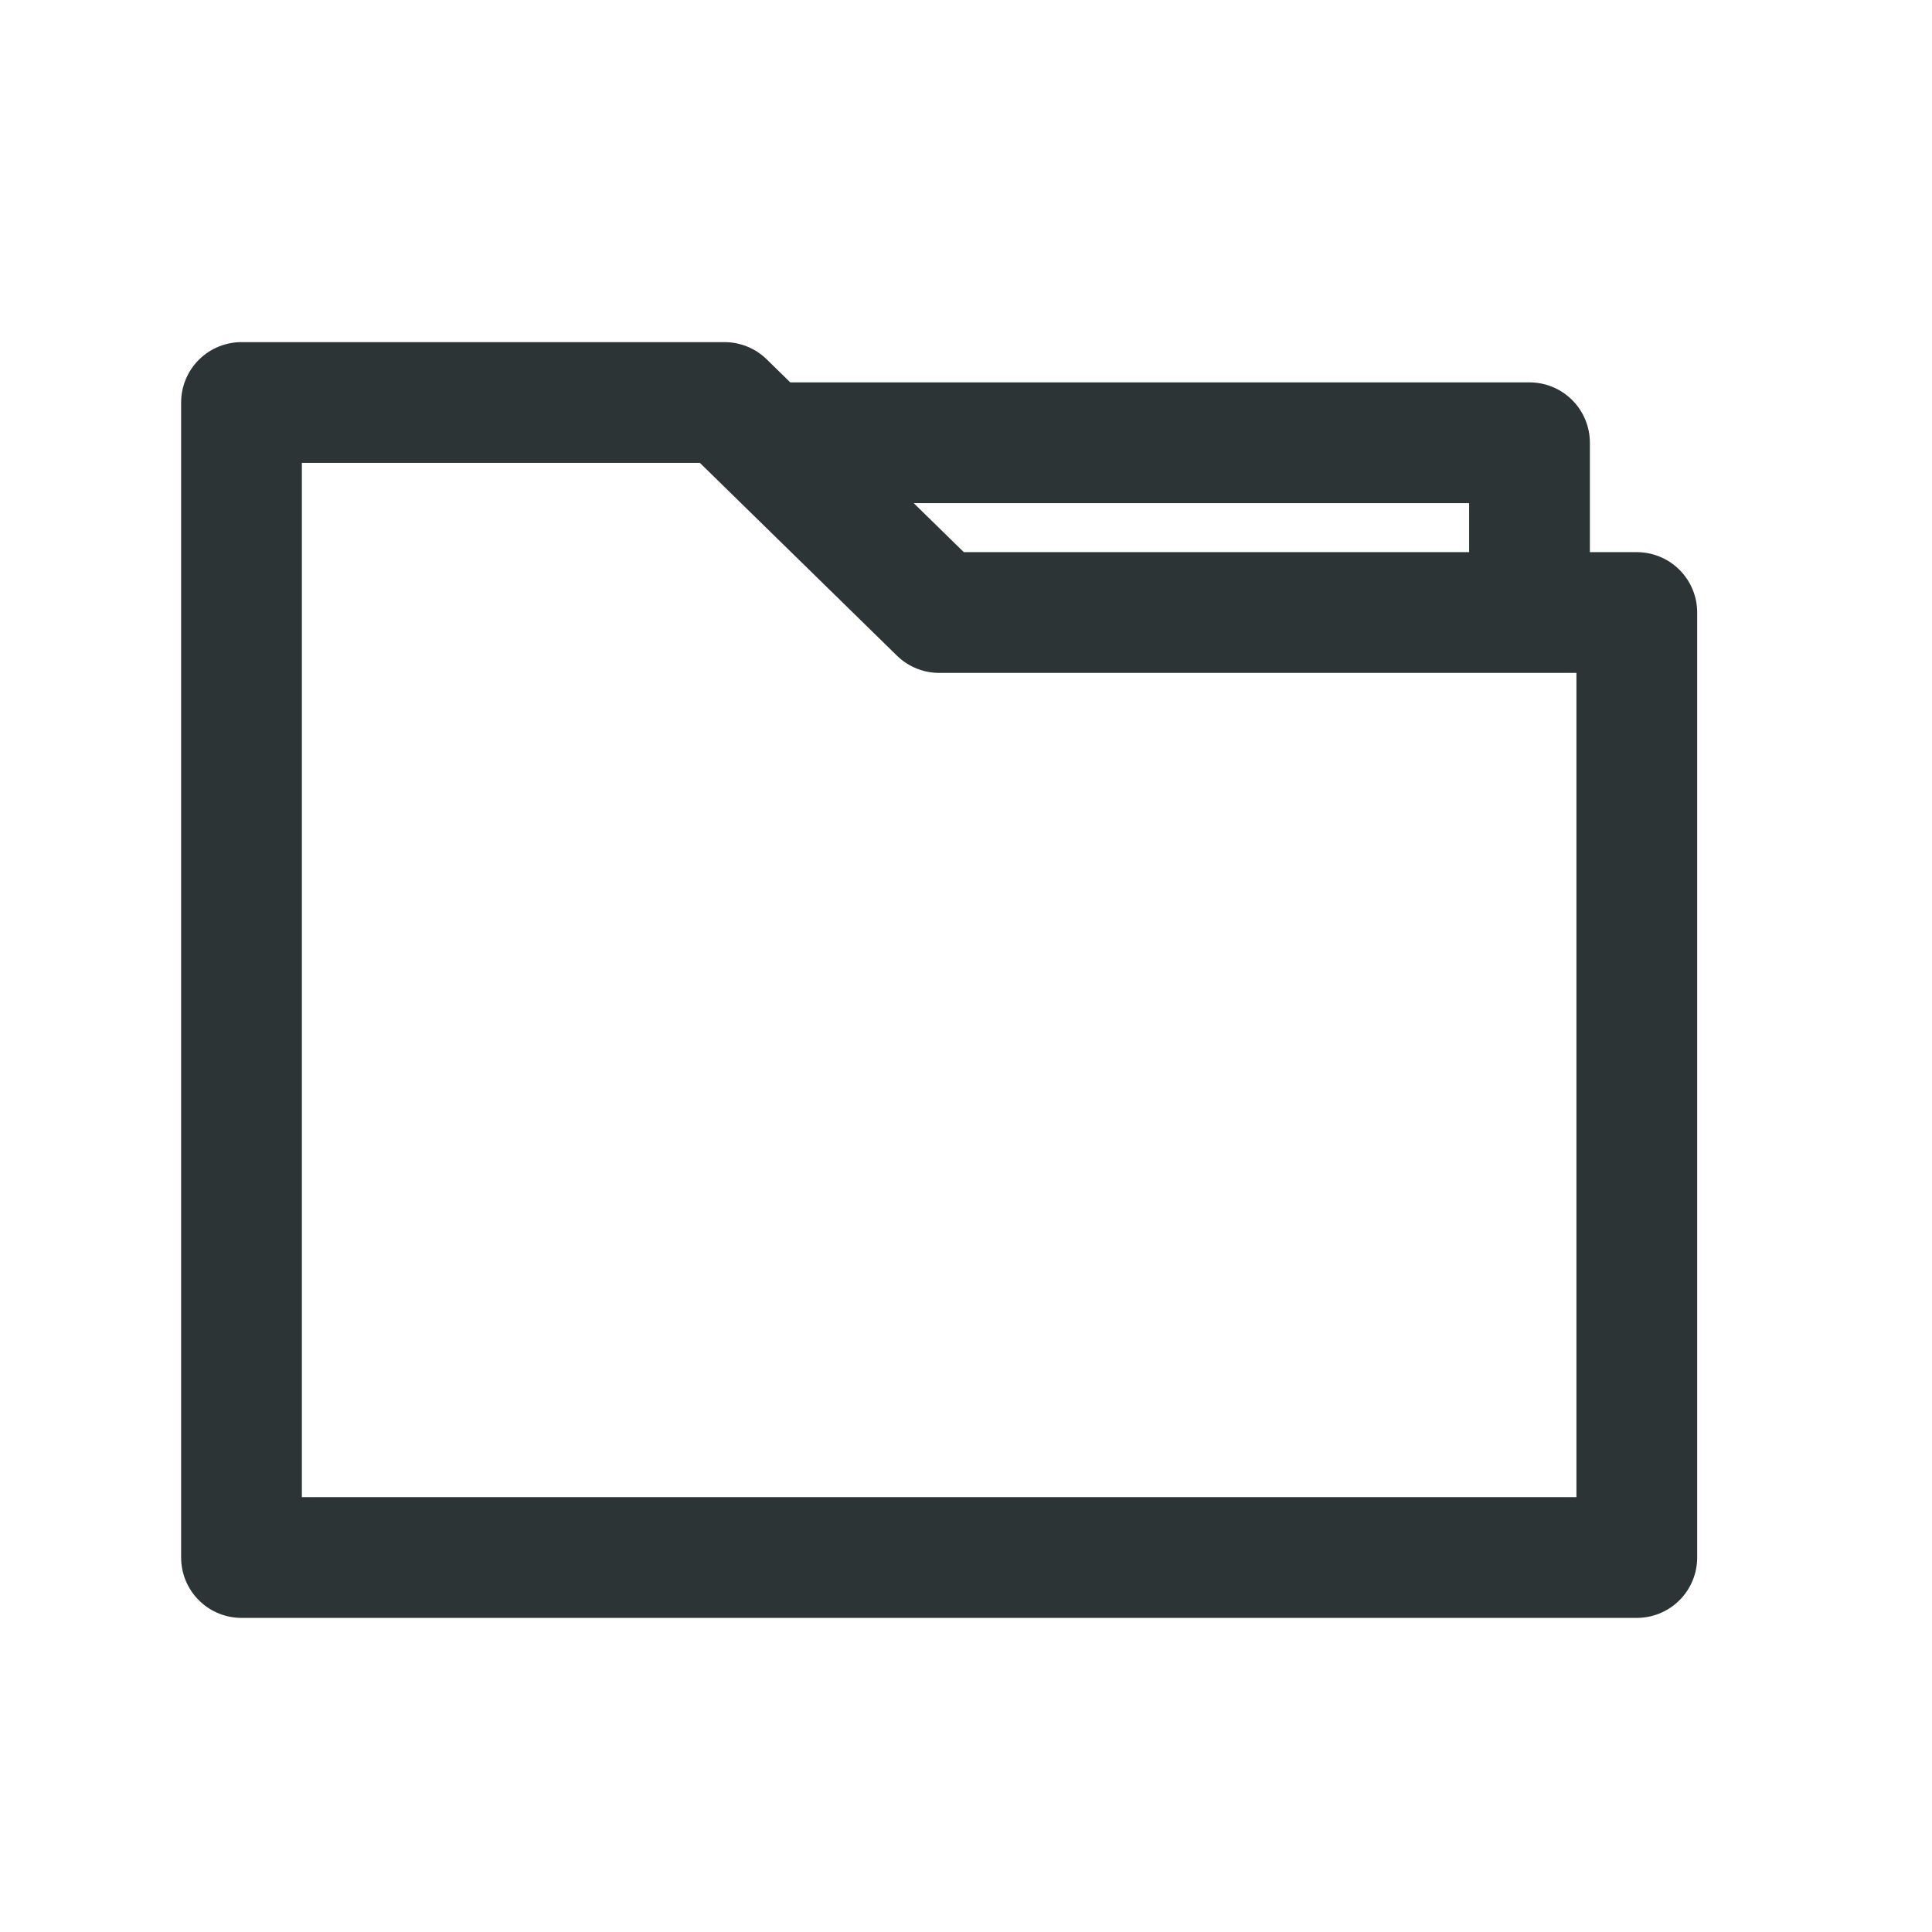
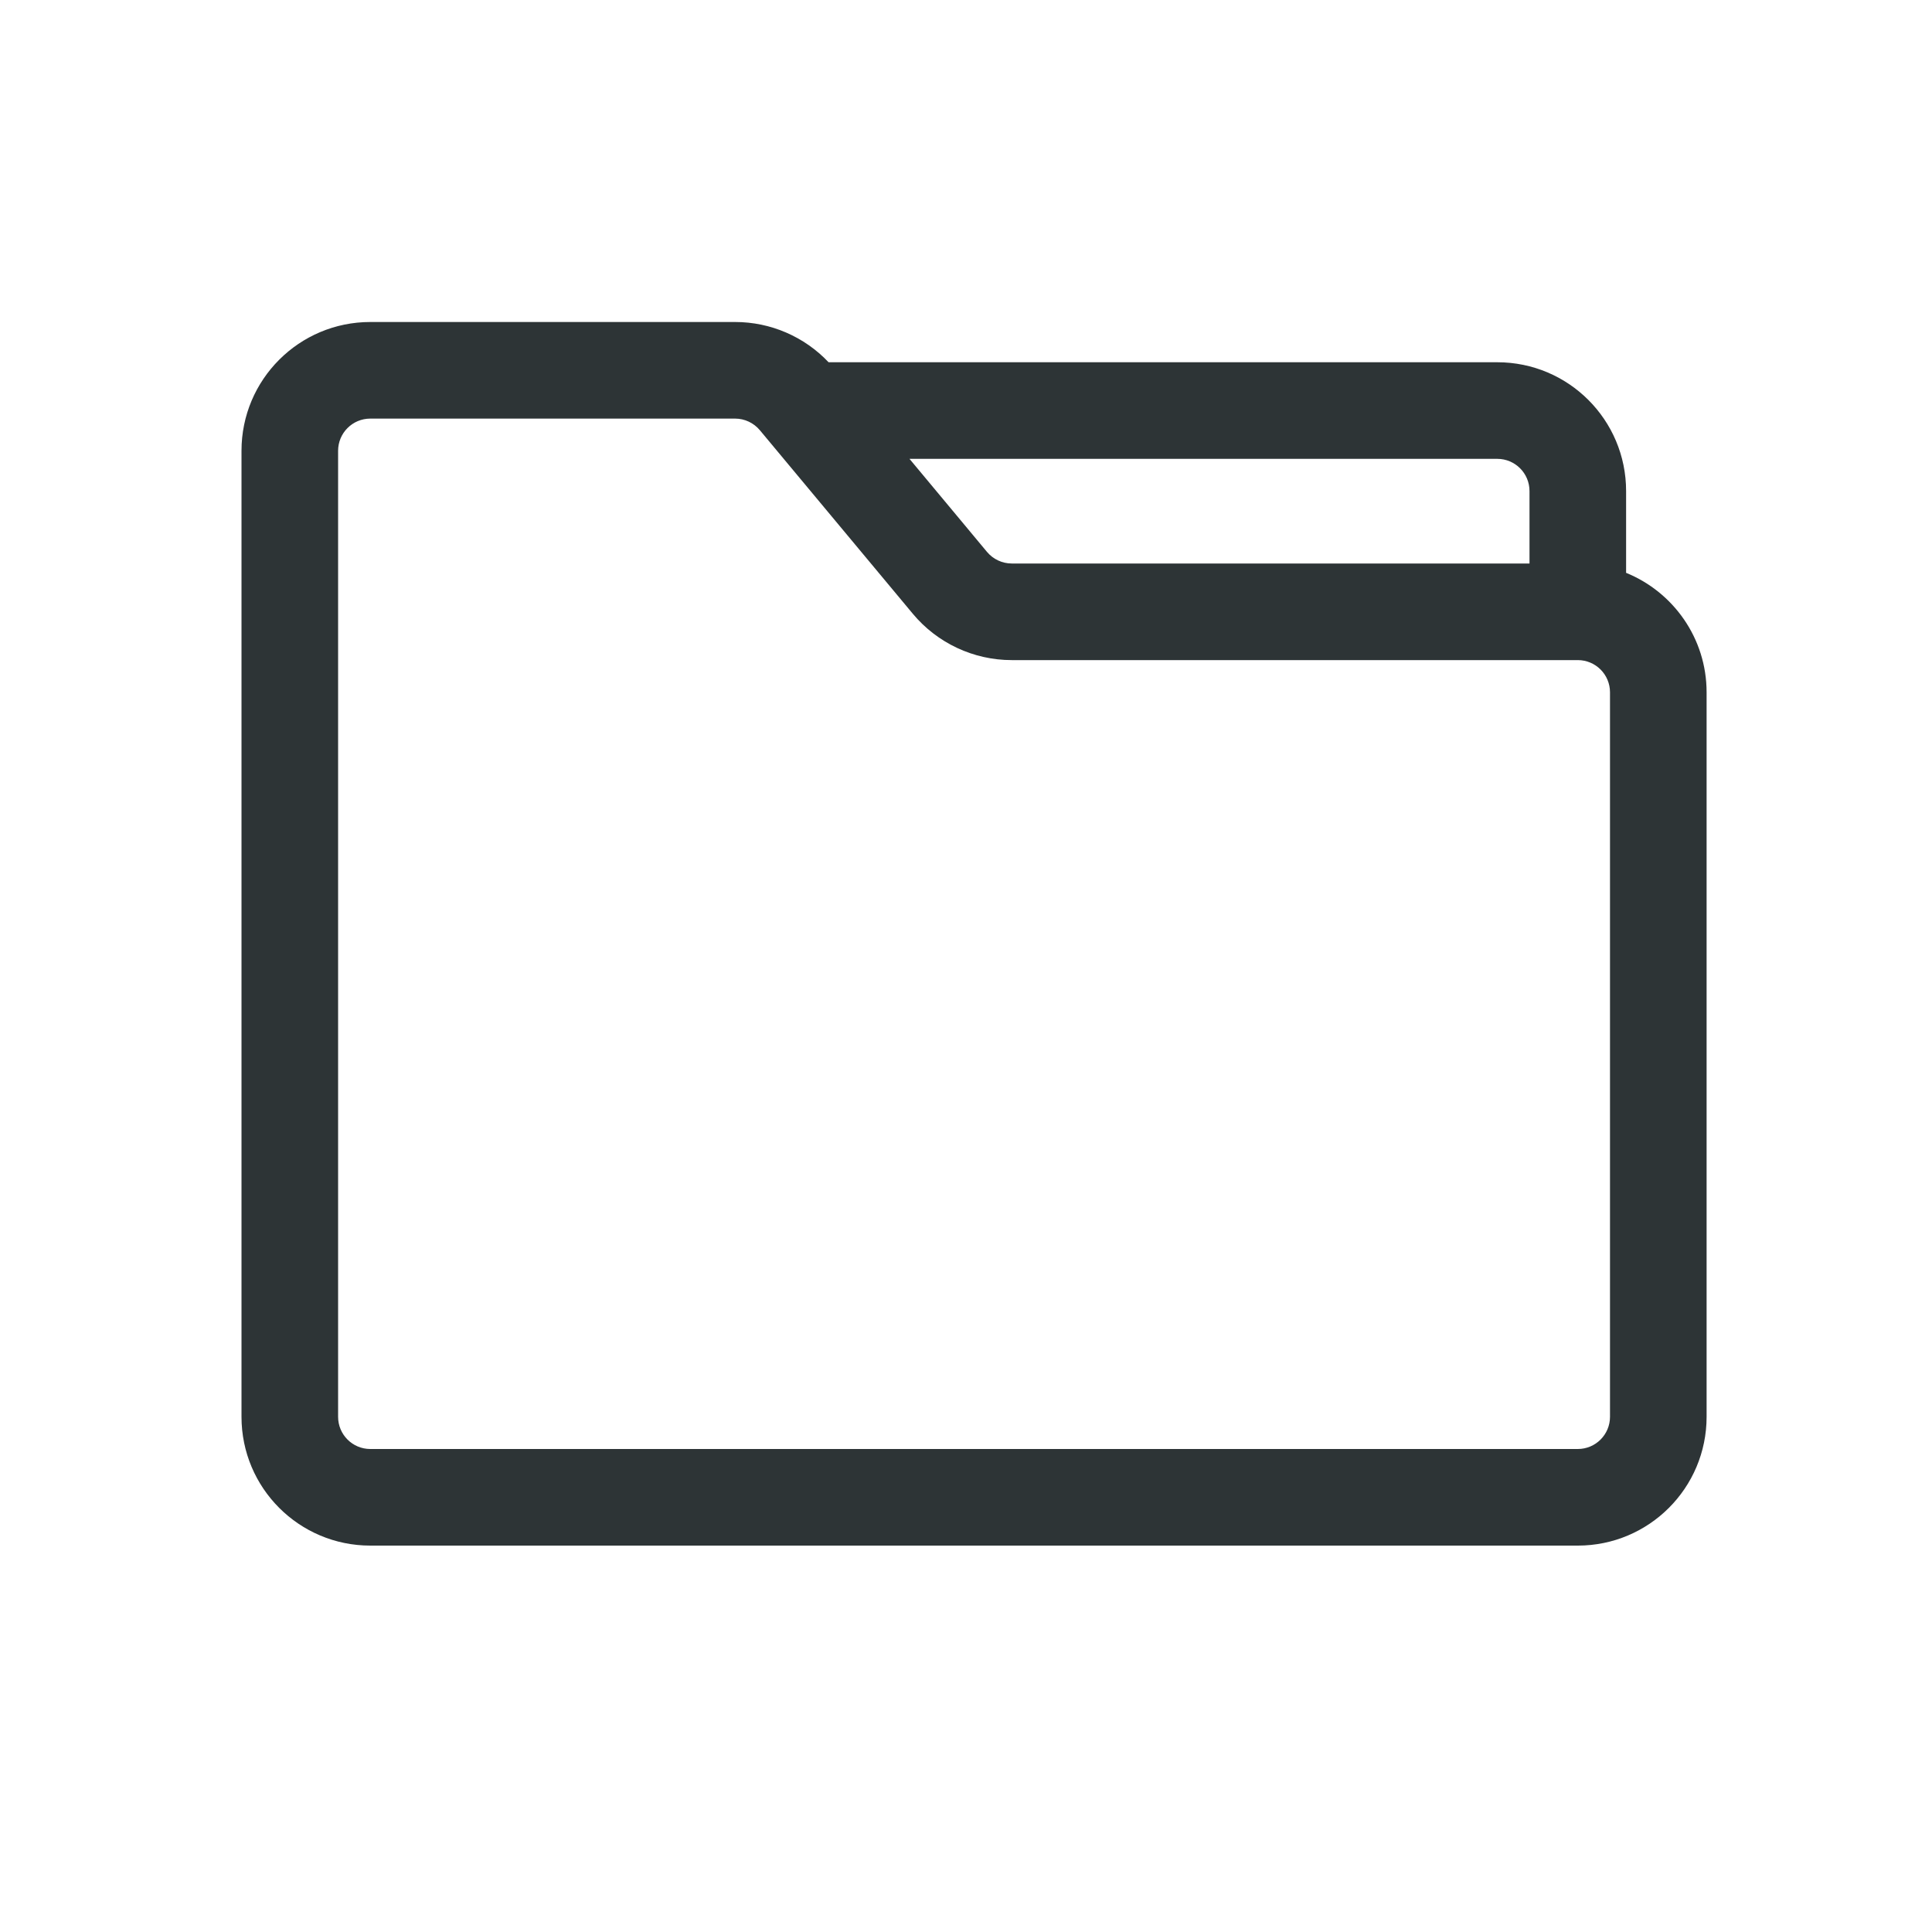
- <svg xmlns="http://www.w3.org/2000/svg" width="24" height="24" fill="none" viewBox="0 0 24 24">
-   <path d="M9.511 5.5H19v2.109m0 0h1.333v11.739H3V5h6l2.667 2.609H19z" stroke="#2d3436" stroke-width="1.5" stroke-linecap="round" stroke-linejoin="round" />
+ <svg xmlns="http://www.w3.org/2000/svg" width="24" height="24" viewBox="0 0 24 24" fill="none">
+   <path fill-rule="evenodd" clip-rule="evenodd" d="M4.6 5.2C4.379 5.2 4.2 5.379 4.2 5.6V17.6C4.2 17.821 4.379 18 4.6 18H19.6C19.821 18 20 17.821 20 17.6V8.6C20 8.379 19.821 8.2 19.6 8.2H12.568C12.094 8.2 11.643 7.989 11.339 7.624L9.439 5.344C9.363 5.253 9.25 5.2 9.132 5.2H4.6ZM3 5.6C3 4.716 3.716 4 4.6 4H9.132C9.573 4 9.992 4.182 10.293 4.5H18.6C19.484 4.5 20.2 5.216 20.2 6.1V7.116C20.786 7.354 21.2 7.929 21.2 8.6V17.6C21.2 18.484 20.484 19.2 19.6 19.2H4.6C3.716 19.2 3 18.484 3 17.6V5.6ZM19 7V6.1C19 5.879 18.821 5.7 18.6 5.7H11.298L12.261 6.856C12.337 6.947 12.45 7 12.568 7H19Z" fill="#2D3436" />
</svg>
